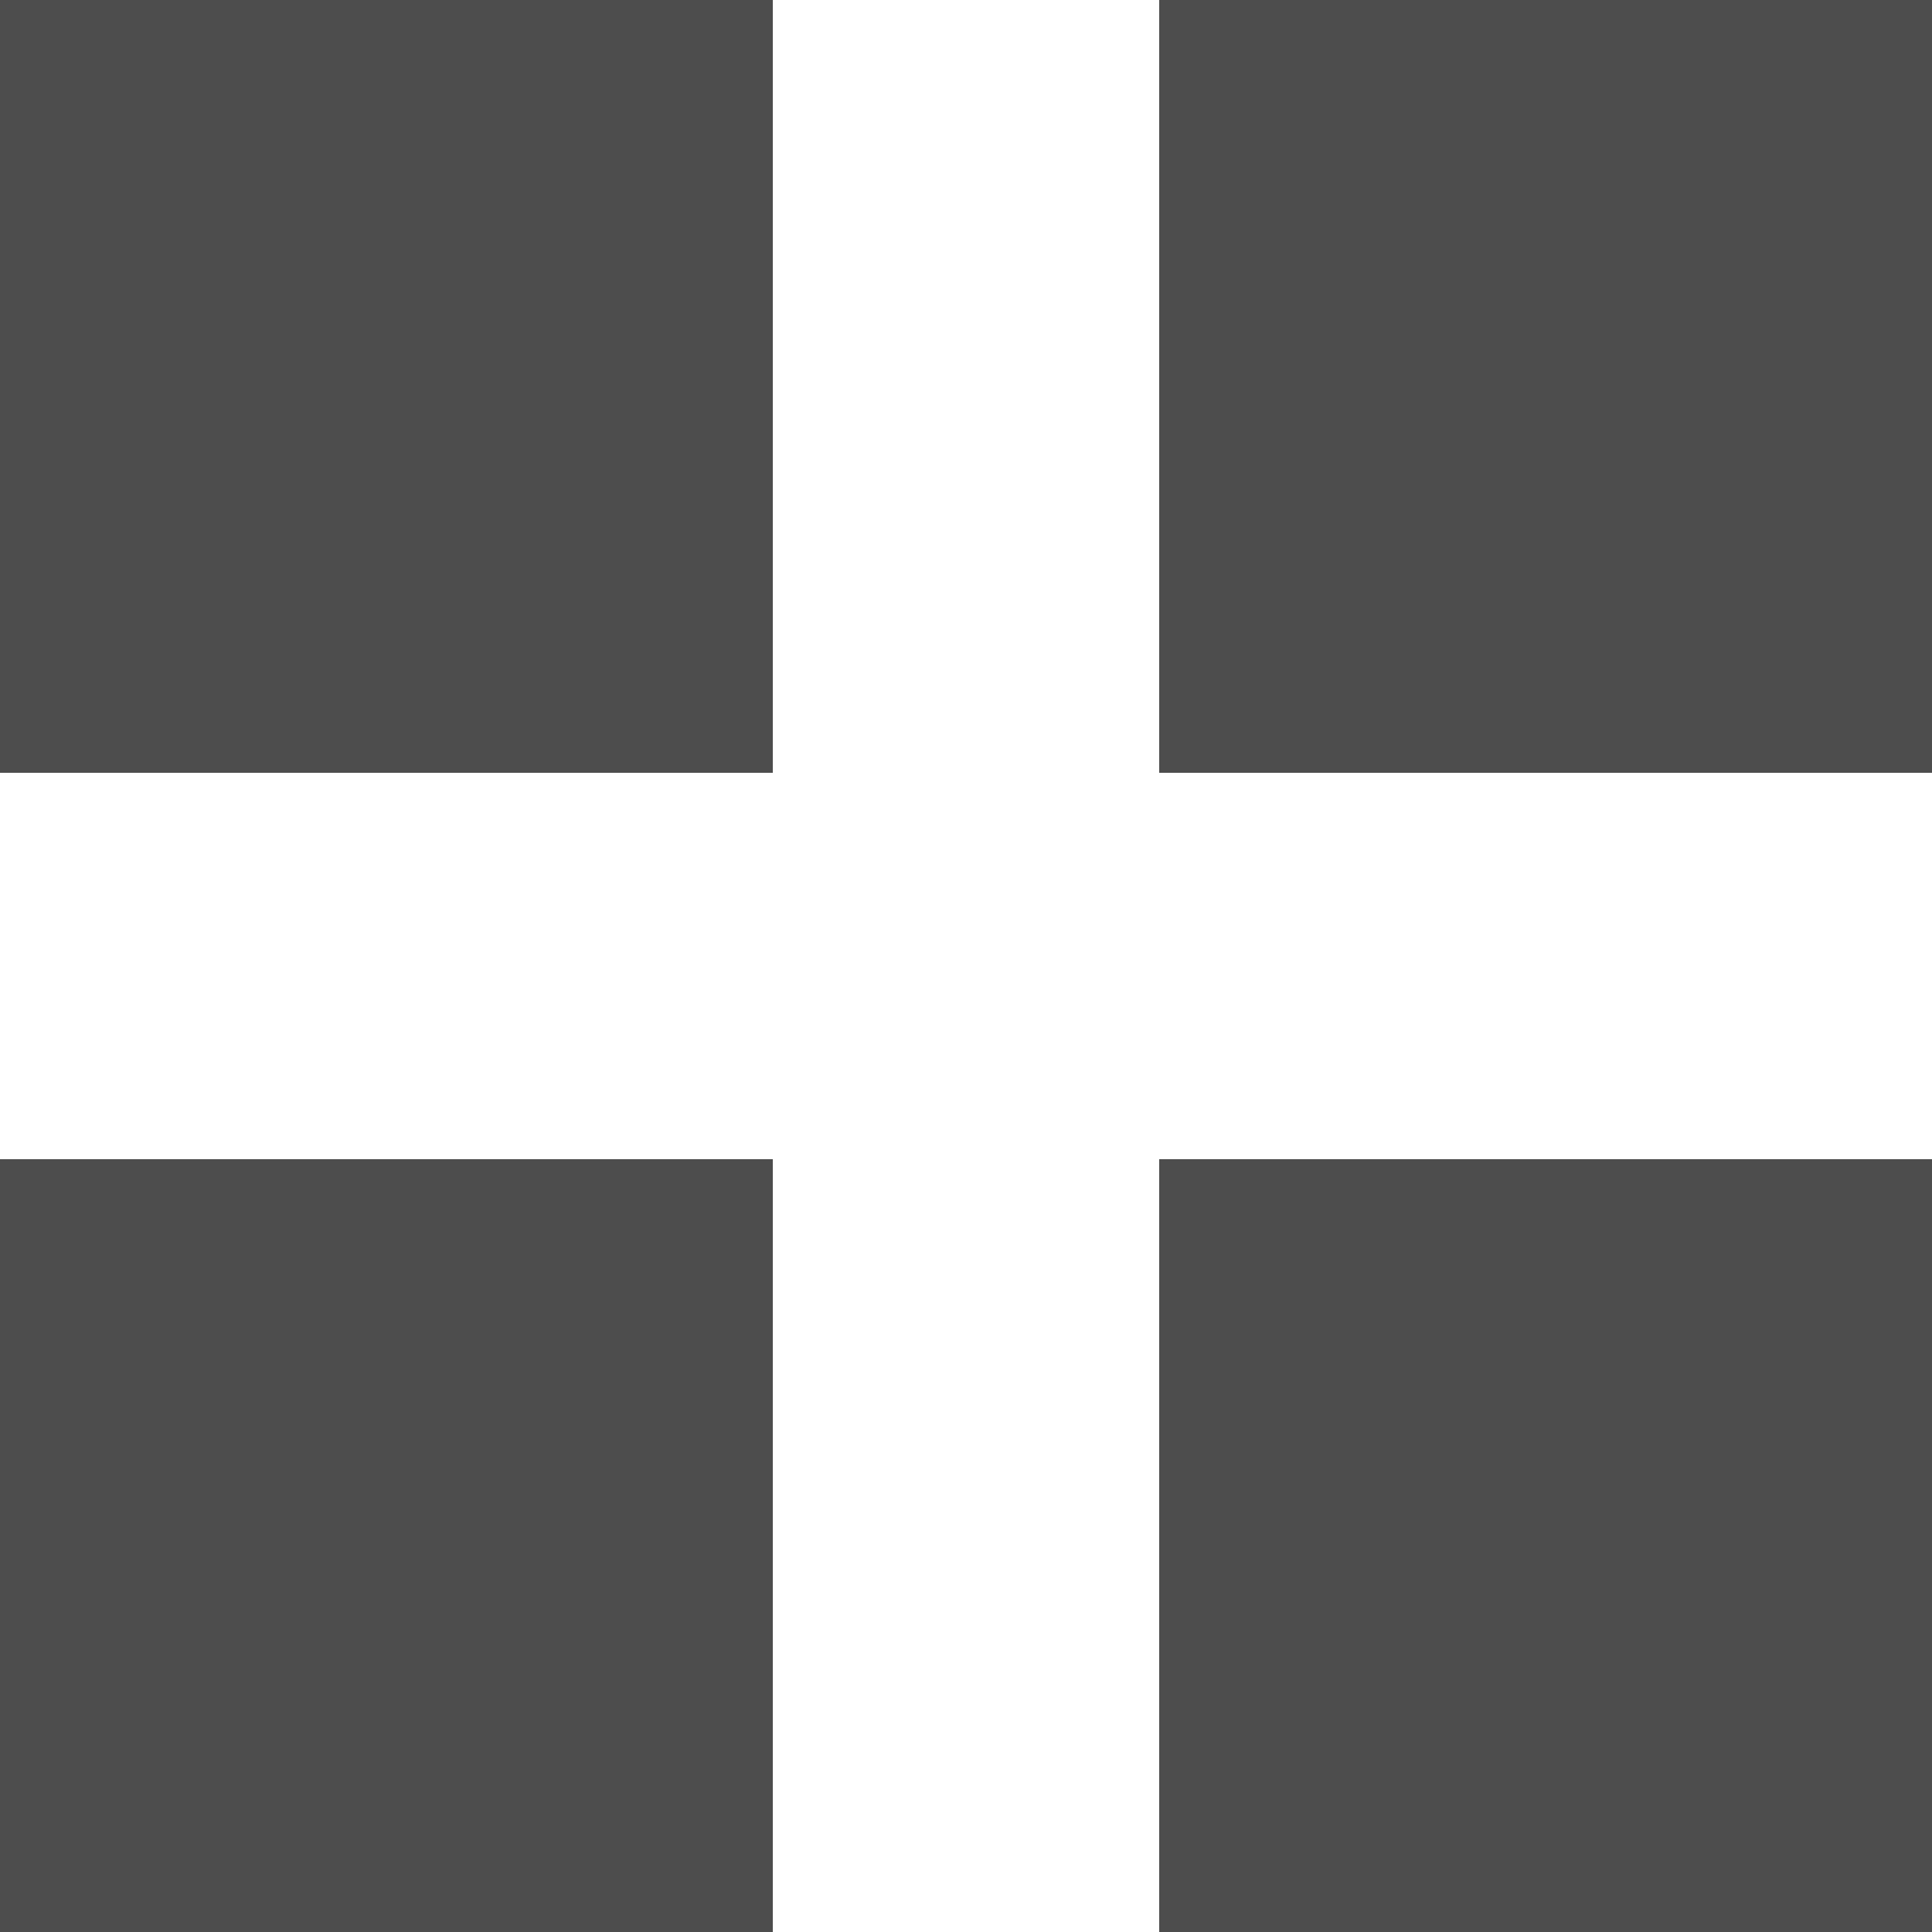
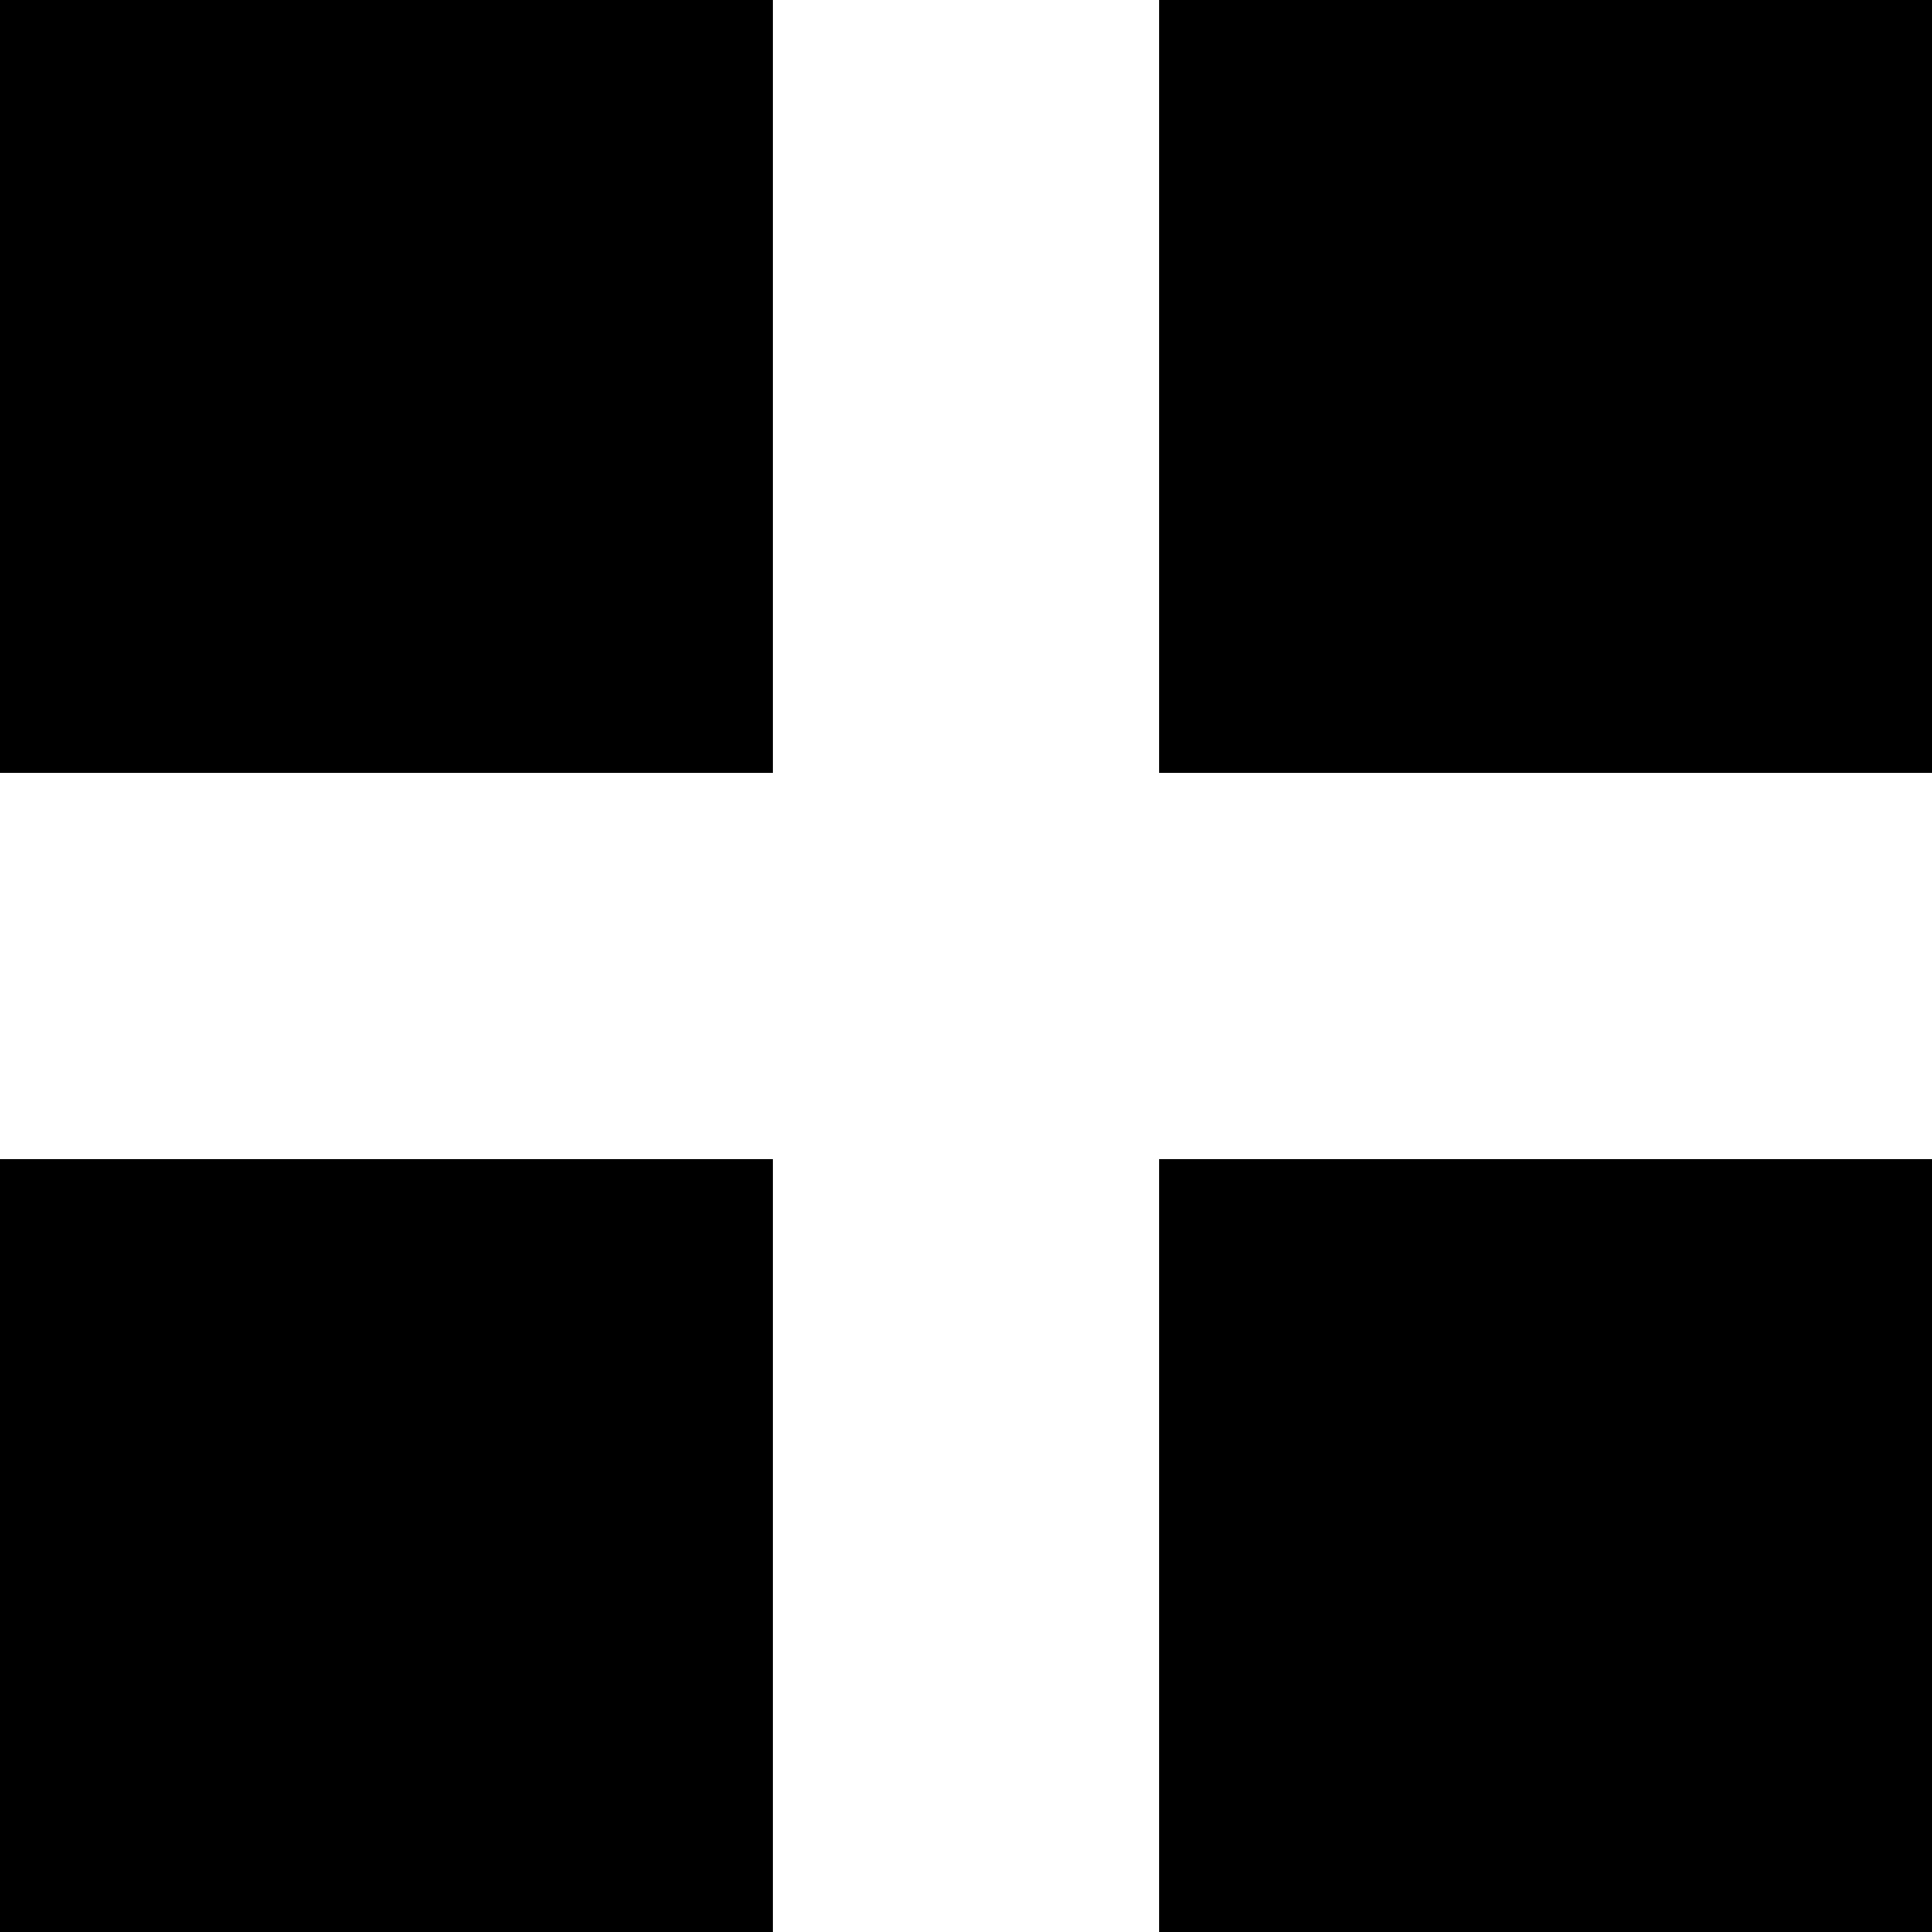
<svg xmlns="http://www.w3.org/2000/svg" width="15px" height="15px" viewBox="0 0 15 15" version="1.1">
-   <g id="My-Images-Copy" stroke="none" stroke-width="1" fill="none" fill-rule="evenodd">
-     <g id="Group-3" fill="#4D4D4D">
-       <rect id="Rectangle-2" x="0" y="0" width="6" height="6" />
-       <rect id="Rectangle-2" x="9" y="0" width="6" height="6" />
-       <rect id="Rectangle-2" x="0" y="9" width="6" height="6" />
-       <rect id="Rectangle-2" x="9" y="9" width="6" height="6" />
-     </g>
-   </g>
+   <rect x="0" y="0" width="6" height="6" />
+   <rect x="9" y="0" width="6" height="6" />
+   <rect x="0" y="9" width="6" height="6" />
+   <rect x="9" y="9" width="6" height="6" />
</svg>
